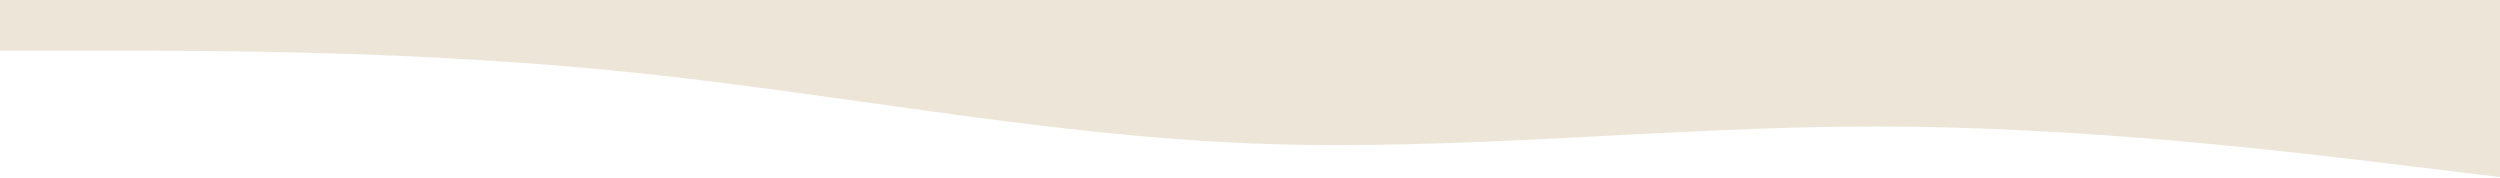
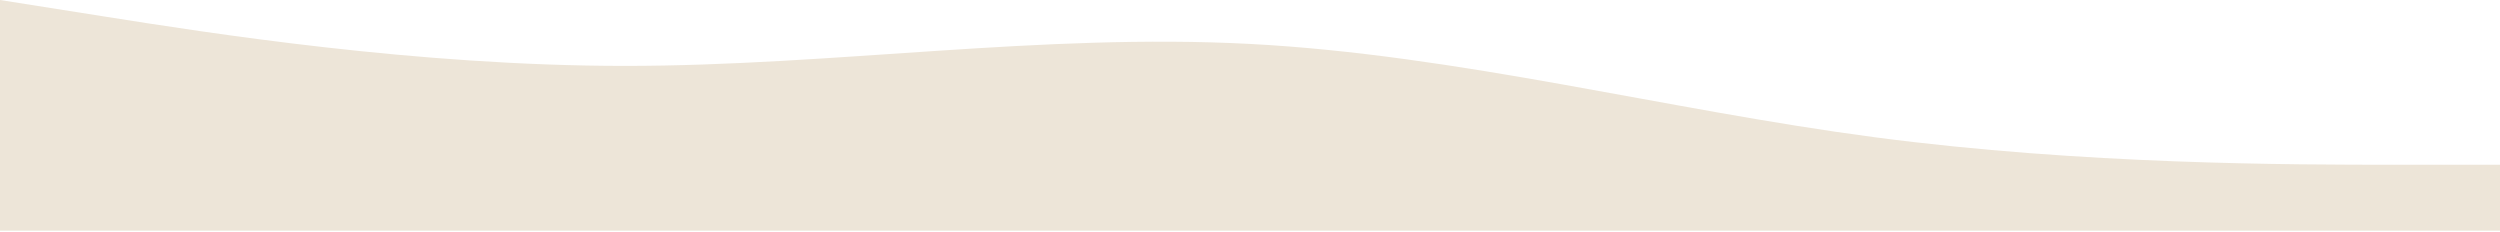
- <svg xmlns="http://www.w3.org/2000/svg" width="1920" height="136" viewBox="0 0 1920 136" fill="none">
-   <path fill-rule="evenodd" clip-rule="evenodd" d="M1920 136L1840 126.286C1760 116.571 1600 97.143 1440 97.143C1280 97.143 1120 116.571 960 110.095C800 103.619 640 71.238 480 55.048C320 38.857 160 38.857 80 38.857L-2.86102e-05 38.857V-6.91414e-06H80C160 -6.91414e-06 320 -6.91414e-06 480 -6.91414e-06C640 -6.91414e-06 800 -6.91414e-06 960 -6.91414e-06C1120 -6.91414e-06 1280 -6.91414e-06 1440 -6.91414e-06C1600 -6.91414e-06 1760 -6.91414e-06 1840 -6.91414e-06H1920V136Z" fill="#EDE5D8" />
+ <svg xmlns="http://www.w3.org/2000/svg" width="1920" height="178" viewBox="0 0 1920 178" fill="none">
+   <path fill-rule="evenodd" clip-rule="evenodd" fill="#EDE5D8" d="M0 0L80 12.652C160 25.304 320 50.608 480 50.608C640 50.608 800 25.304 960 33.739C1120 42.173 1280 84.347 1440 105.434C1600 126.521 1760 126.521 1840 126.521H1920V177.129H1840C1760 177.129 1600 177.129 1440 177.129C1280 177.129 1120 177.129 960 177.129C800 177.129 640 177.129 480 177.129C320 177.129 160 177.129 80 177.129H0V0Z" />
</svg>
